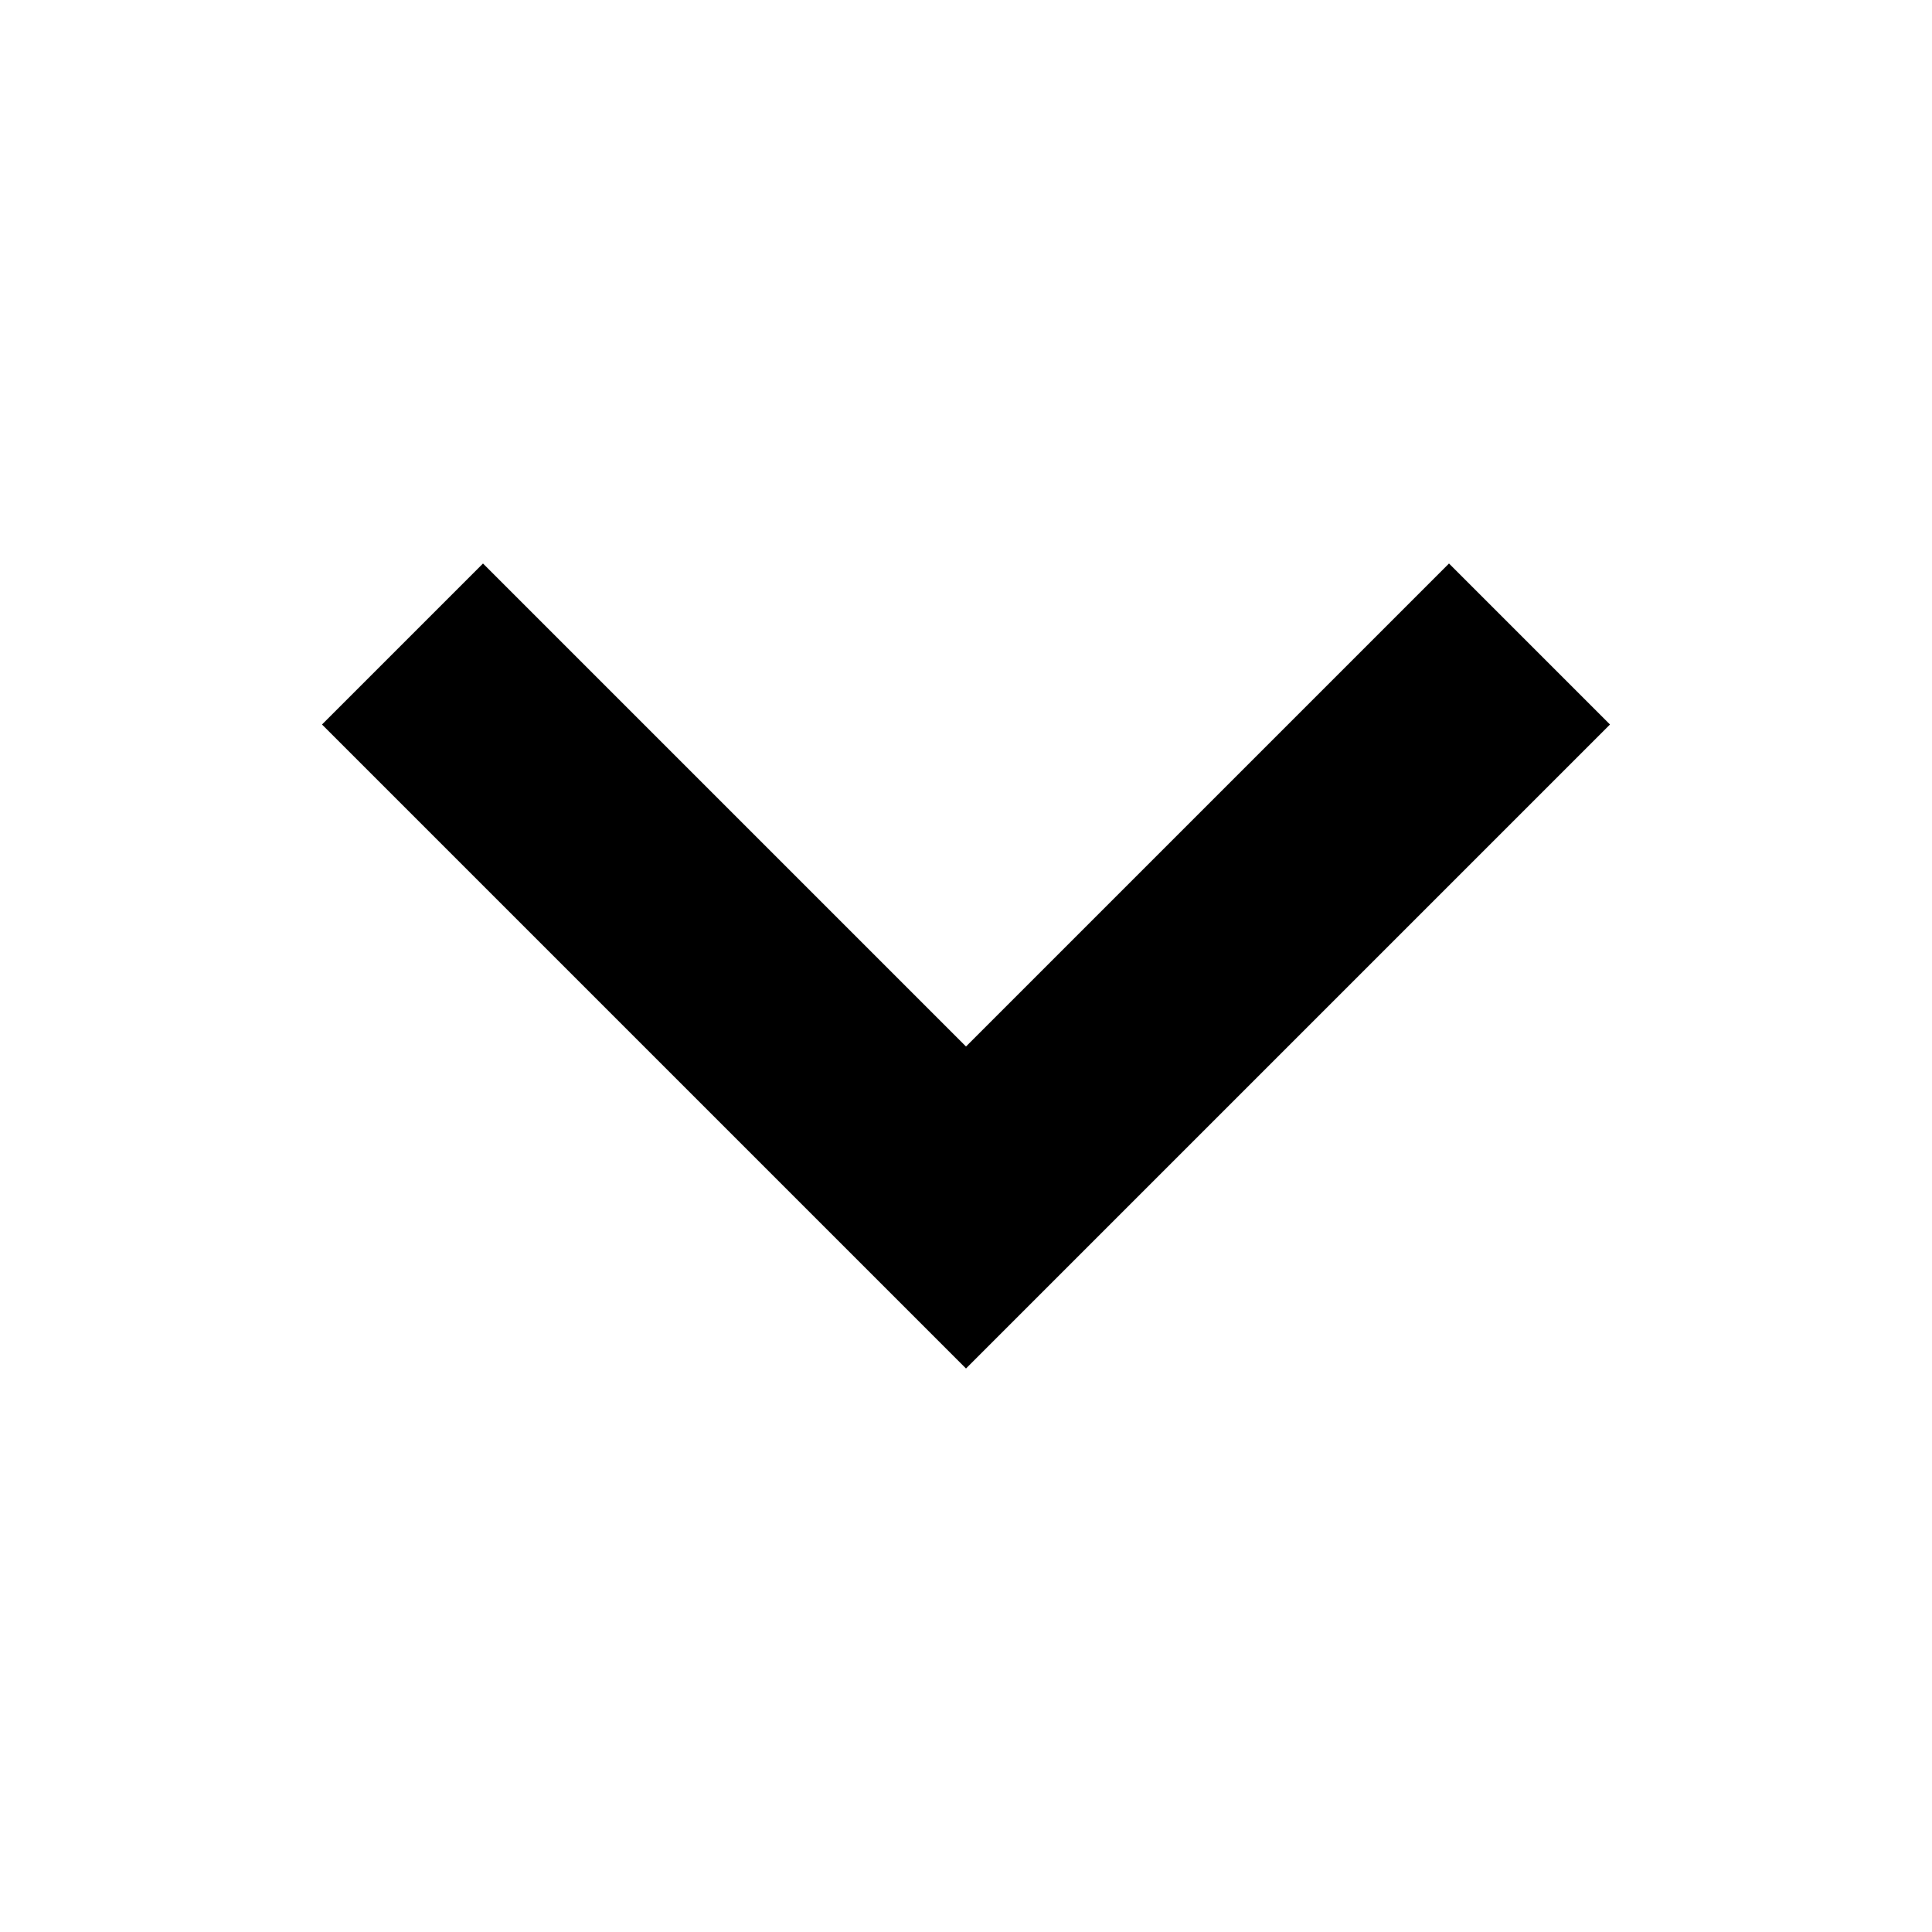
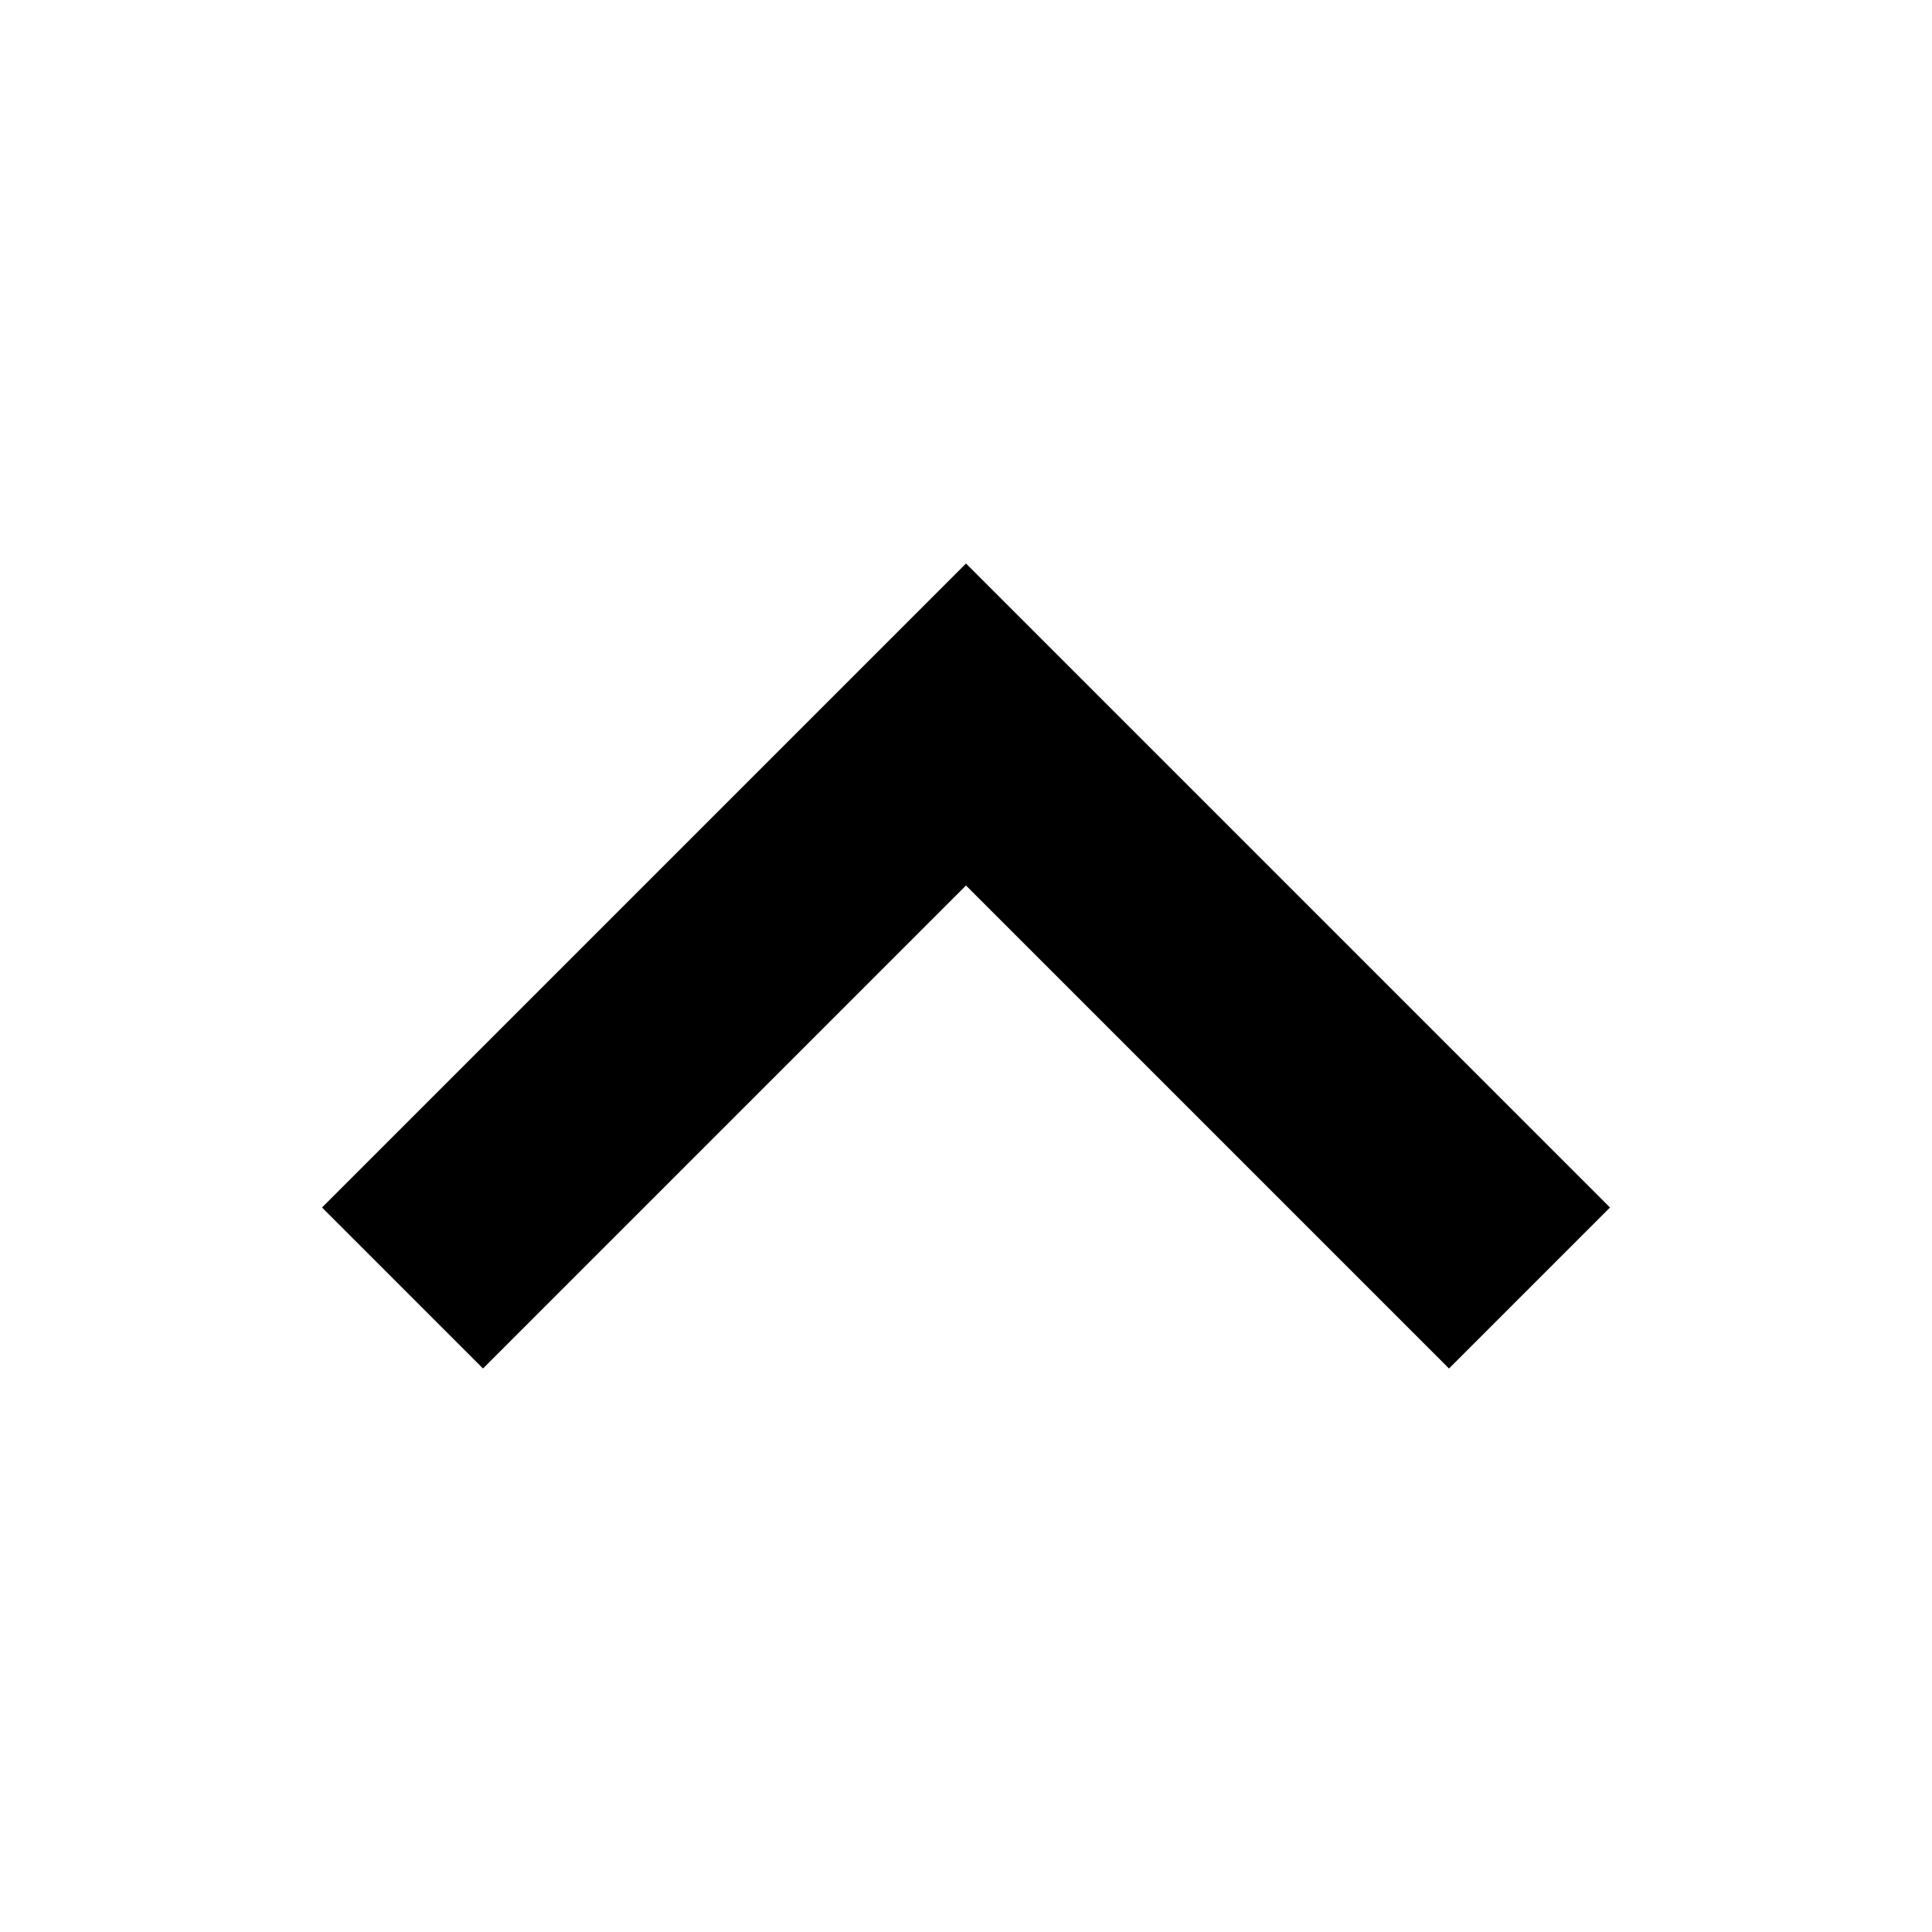
<svg xmlns="http://www.w3.org/2000/svg" width="24px" height="24px" viewBox="0 0 24 24" version="1.1">
  <g id="directional" stroke="none" stroke-width="1" fill="none" fill-rule="evenodd">
-     <g id="arrow-down" fill="#000000">
-       <polygon id="Shape" points="6 7 12 13 18 7 20 9 12 17 4 9" />
+     <g id="arrow-up" fill="#000000">
+       <polygon id="Shape" points="4 15 12 7 20 15 18 17 12 11 6 17" />
    </g>
  </g>
</svg>
